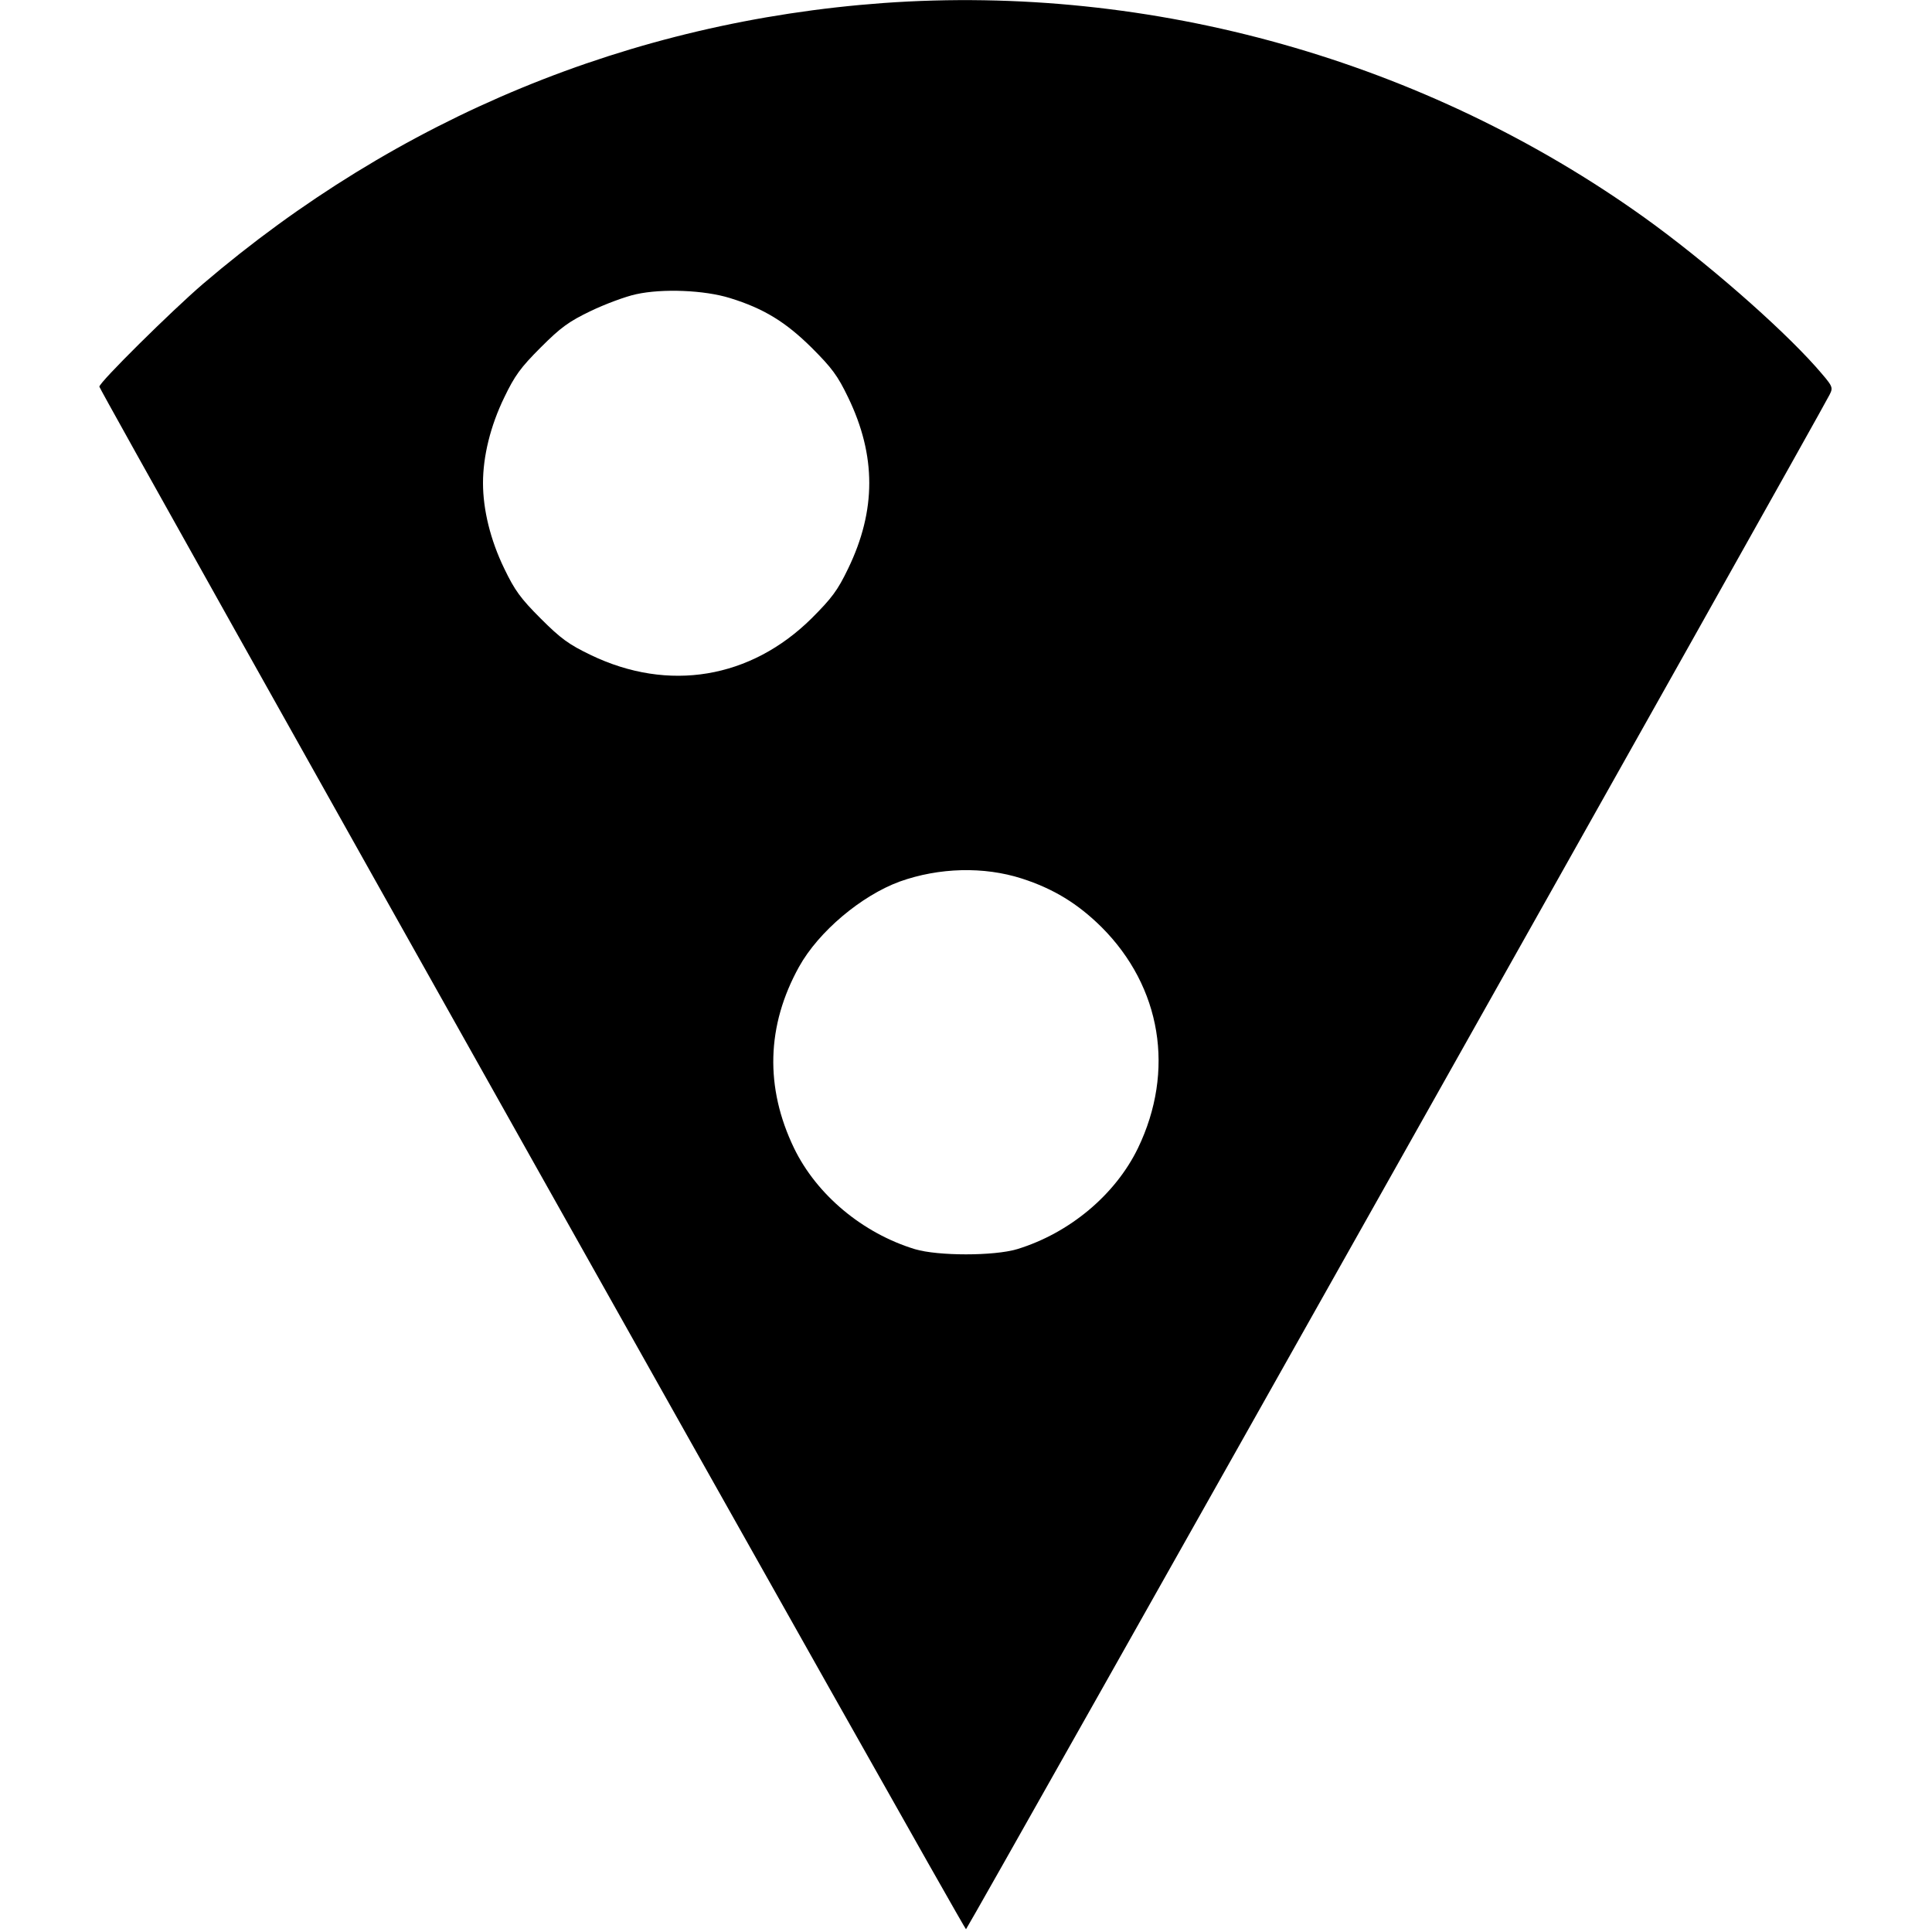
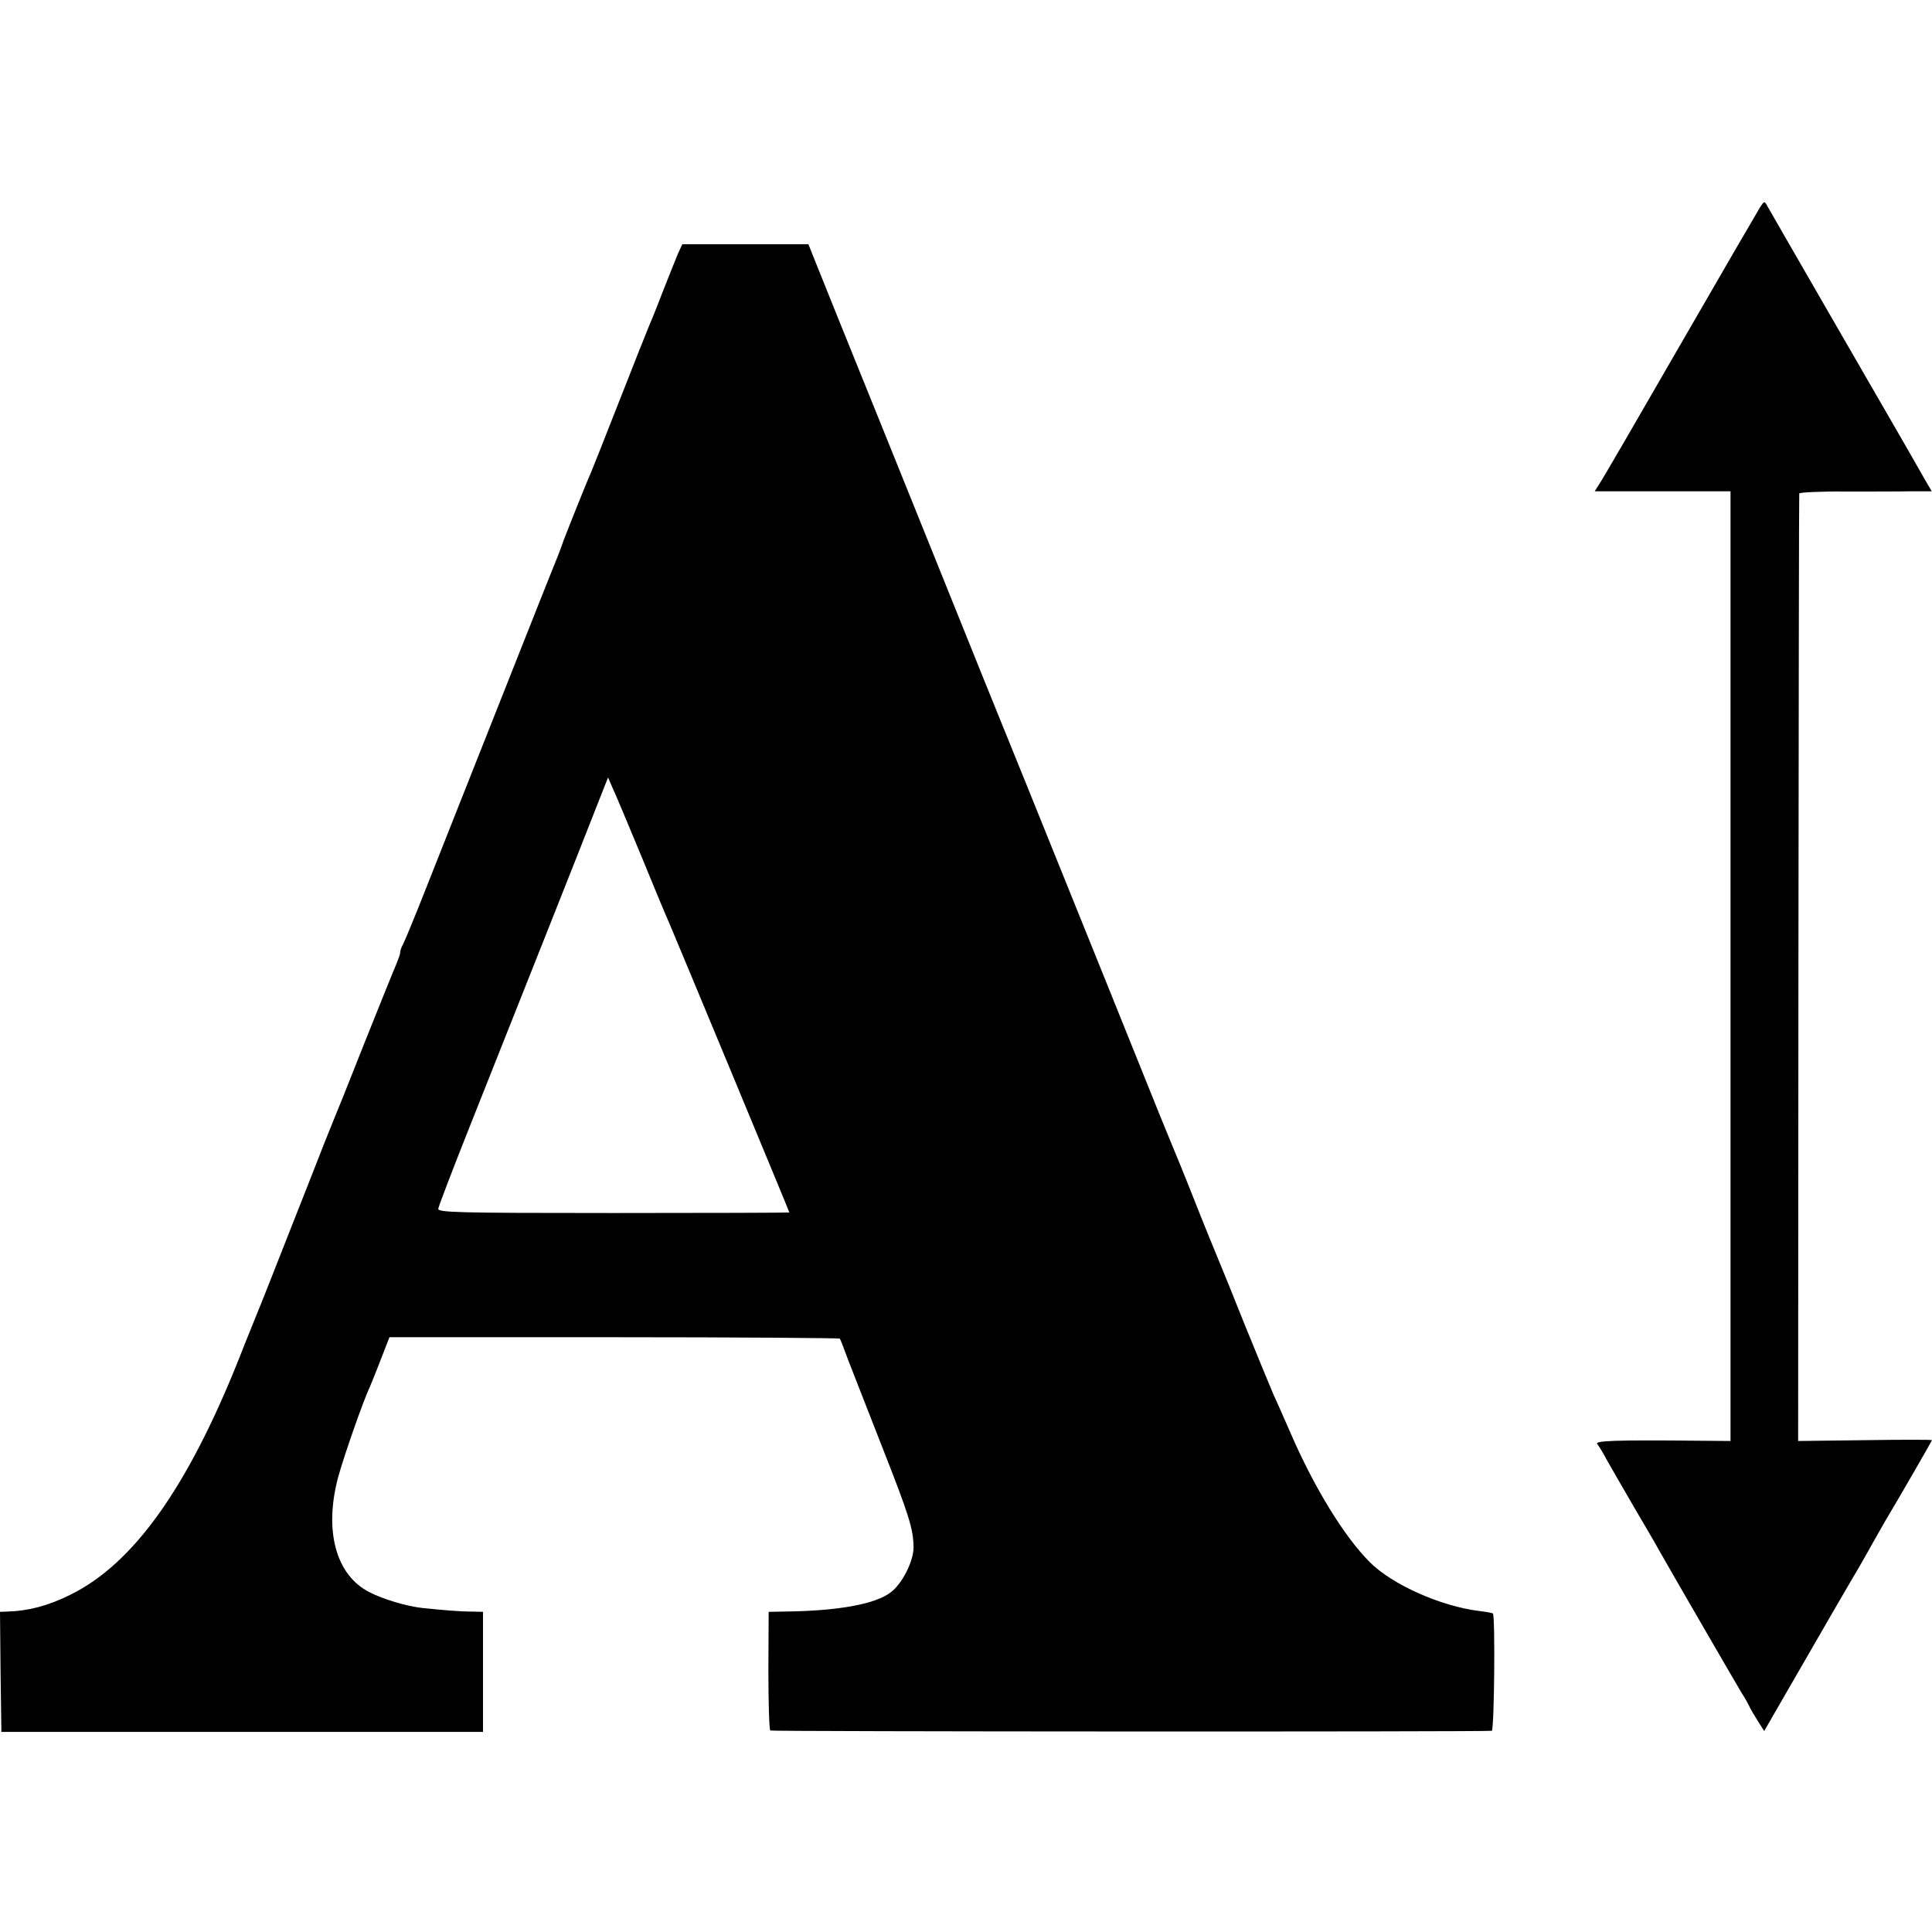
<svg xmlns="http://www.w3.org/2000/svg" version="1.0" width="700pt" height="700pt" viewBox="0 0 700 700" preserveAspectRatio="xMidYMid meet">
  <g transform="translate(0,700) scale(0.1,-0.1)" fill="#000000" stroke="none">
-     <path d="M3200 6989 c-916 -67 -1759 -415 -2465 -1018 -114 -98 -375 -356 -375 -372 0 -13 3132 -5589 3140 -5589 5 0 3093 5487 3129 5560 14 28 12 30 -50 101 -133 149 -400 382 -620 540 -796 570 -1785 848 -2759 778z m-555 -1069 c123 -38 202 -87 296 -180 73 -73 94 -101 132 -180 102 -211 102 -409 0 -620 -38 -79 -59 -107 -132 -180 -221 -219 -519 -269 -801 -133 -79 38 -108 59 -181 132 -73 73 -94 102 -132 181 -50 103 -77 213 -77 310 0 97 27 207 77 310 38 79 59 108 132 181 73 73 102 94 181 132 52 25 127 53 165 61 95 21 247 15 340 -14z m1057 -2103 c115 -37 203 -91 289 -176 217 -217 267 -521 132 -801 -82 -169 -248 -308 -438 -366 -84 -25 -286 -25 -370 0 -190 58 -356 197 -438 366 -106 220 -100 444 18 657 71 128 226 258 365 309 143 51 305 55 442 11z" />
+     <path d="M6377 6249 c-8 -13 -139 -238 -290 -500 -151 -262 -282 -488 -292 -502 l-17 -27 246 0 246 0 0 -1721 0 -1720 -117 1 c-304 3 -376 0 -366 -12 6 -7 22 -33 35 -58 14 -25 58 -101 98 -170 40 -68 81 -138 90 -155 37 -66 284 -492 301 -520 11 -16 22 -37 26 -45 3 -8 17 -32 31 -54 l24 -38 42 73 c168 292 279 483 296 511 11 18 33 58 50 88 17 30 40 71 51 90 46 76 169 290 169 292 0 2 -109 2 -242 0 l-243 -3 1 1713 c1 942 2 1716 3 1720 0 4 76 8 169 7 92 0 200 0 239 1 l72 0 -28 48 c-15 26 -39 68 -53 93 -14 24 -133 231 -265 459 -132 228 -244 424 -250 434 -10 18 -11 18 -26 -5z" />
+     <path d="M2456 6080 c-8 -19 -33 -82 -56 -140 -22 -58 -45 -114 -50 -125 -5 -11 -52 -130 -105 -265 -53 -135 -100 -254 -105 -265 -11 -23 -100 -245 -104 -260 -2 -5 -8 -23 -15 -40 -7 -16 -37 -93 -68 -170 -243 -614 -351 -885 -412 -1040 -39 -99 -76 -188 -81 -197 -6 -10 -10 -23 -10 -29 0 -6 -7 -25 -14 -42 -8 -18 -60 -147 -116 -287 -55 -140 -105 -264 -110 -275 -5 -11 -48 -119 -95 -240 -48 -121 -107 -272 -132 -335 -25 -63 -49 -124 -54 -135 -4 -11 -34 -83 -64 -160 -186 -466 -382 -741 -610 -853 -80 -40 -153 -59 -228 -61 l-27 -1 2 -217 3 -218 872 0 873 0 0 218 0 217 -42 1 c-44 0 -100 5 -178 13 -56 6 -143 32 -191 57 -123 62 -166 225 -113 420 22 79 91 276 114 324 5 11 23 56 40 100 l31 80 814 0 c448 0 816 -3 818 -5 2 -3 16 -39 31 -80 16 -41 71 -182 122 -312 98 -249 113 -297 114 -364 0 -50 -40 -130 -81 -162 -55 -44 -192 -69 -389 -71 l-55 -1 -1 -213 c0 -116 3 -214 7 -217 6 -4 2578 -5 2614 -1 9 1 13 417 4 425 -2 2 -24 6 -49 9 -139 17 -315 95 -397 177 -93 93 -202 271 -288 470 -21 47 -47 108 -60 135 -12 28 -59 142 -105 255 -45 113 -88 219 -95 235 -7 17 -46 111 -85 210 -39 99 -78 194 -85 210 -7 17 -26 64 -43 105 -82 205 -313 776 -377 935 -40 99 -156 387 -259 640 -102 253 -273 678 -381 945 -108 267 -210 519 -226 560 l-30 75 -229 0 -228 0 -16 -35z m-131 -2185 c47 -115 92 -223 100 -240 20 -46 435 -1045 435 -1048 0 -1 -287 -2 -637 -2 -574 0 -638 2 -635 16 1 8 51 139 111 290 196 493 418 1052 461 1163 l43 109 17 -39 c10 -21 57 -133 105 -249z" />
  </g>
</svg>
